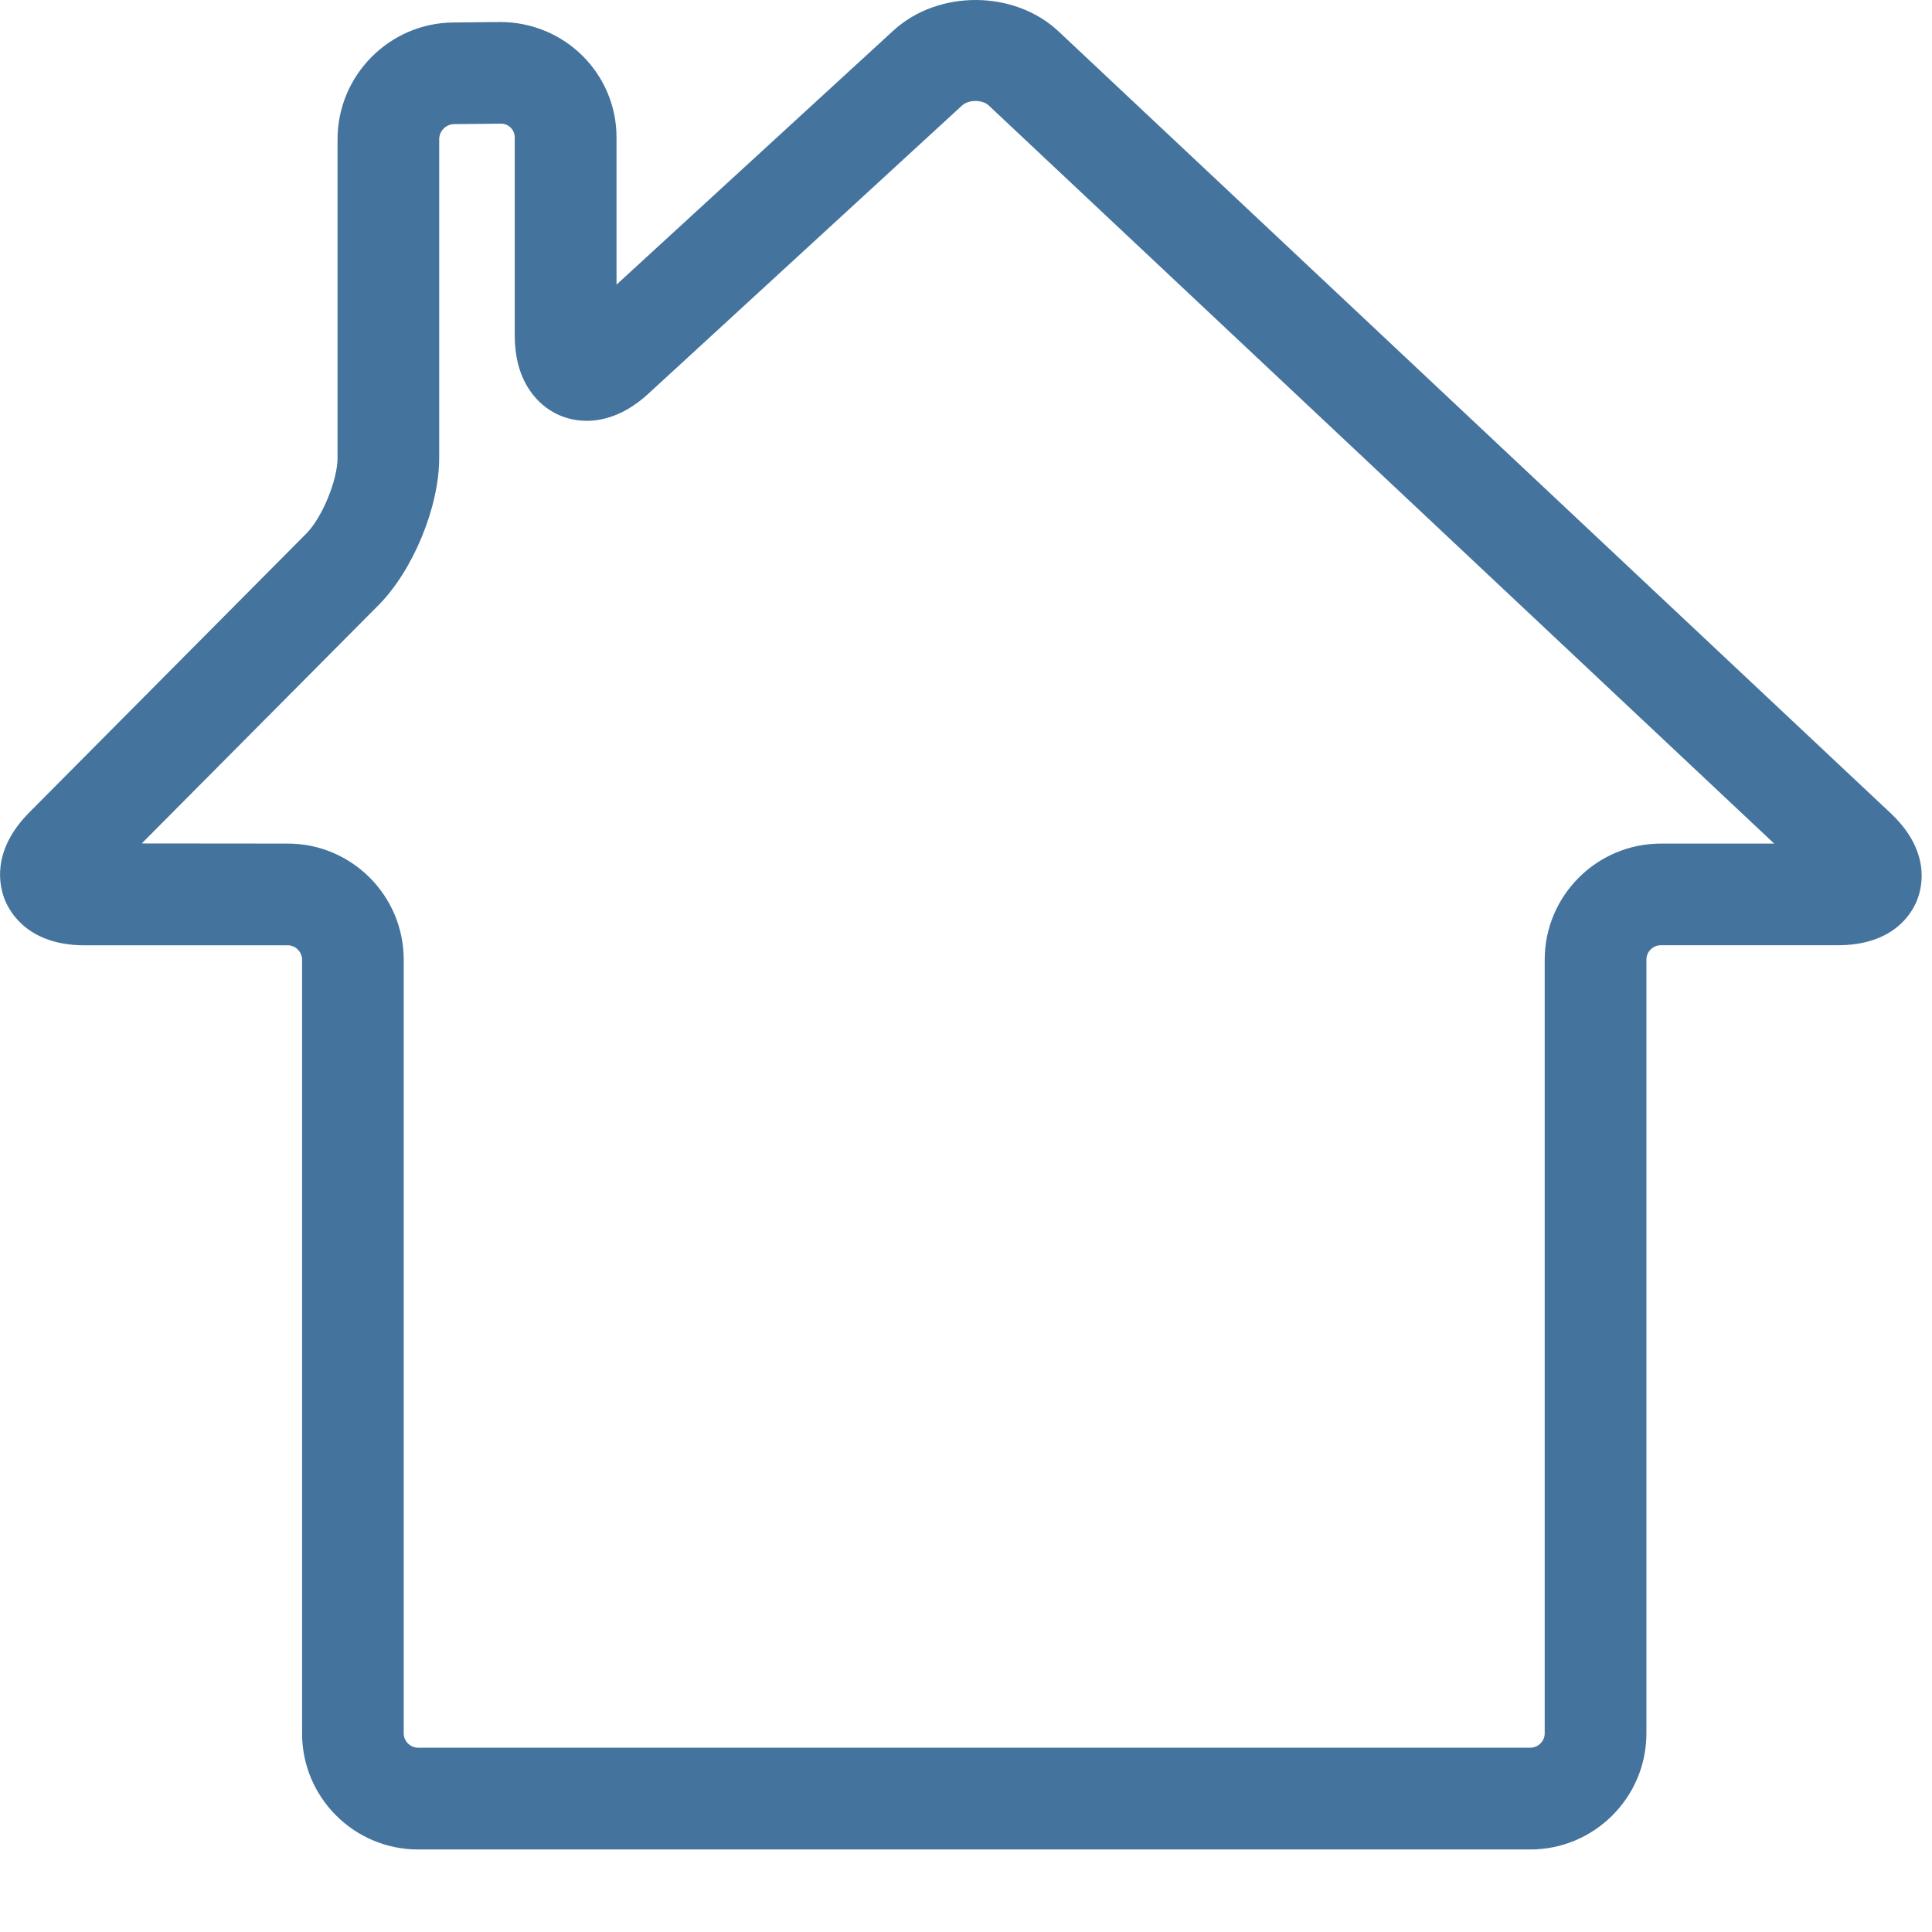
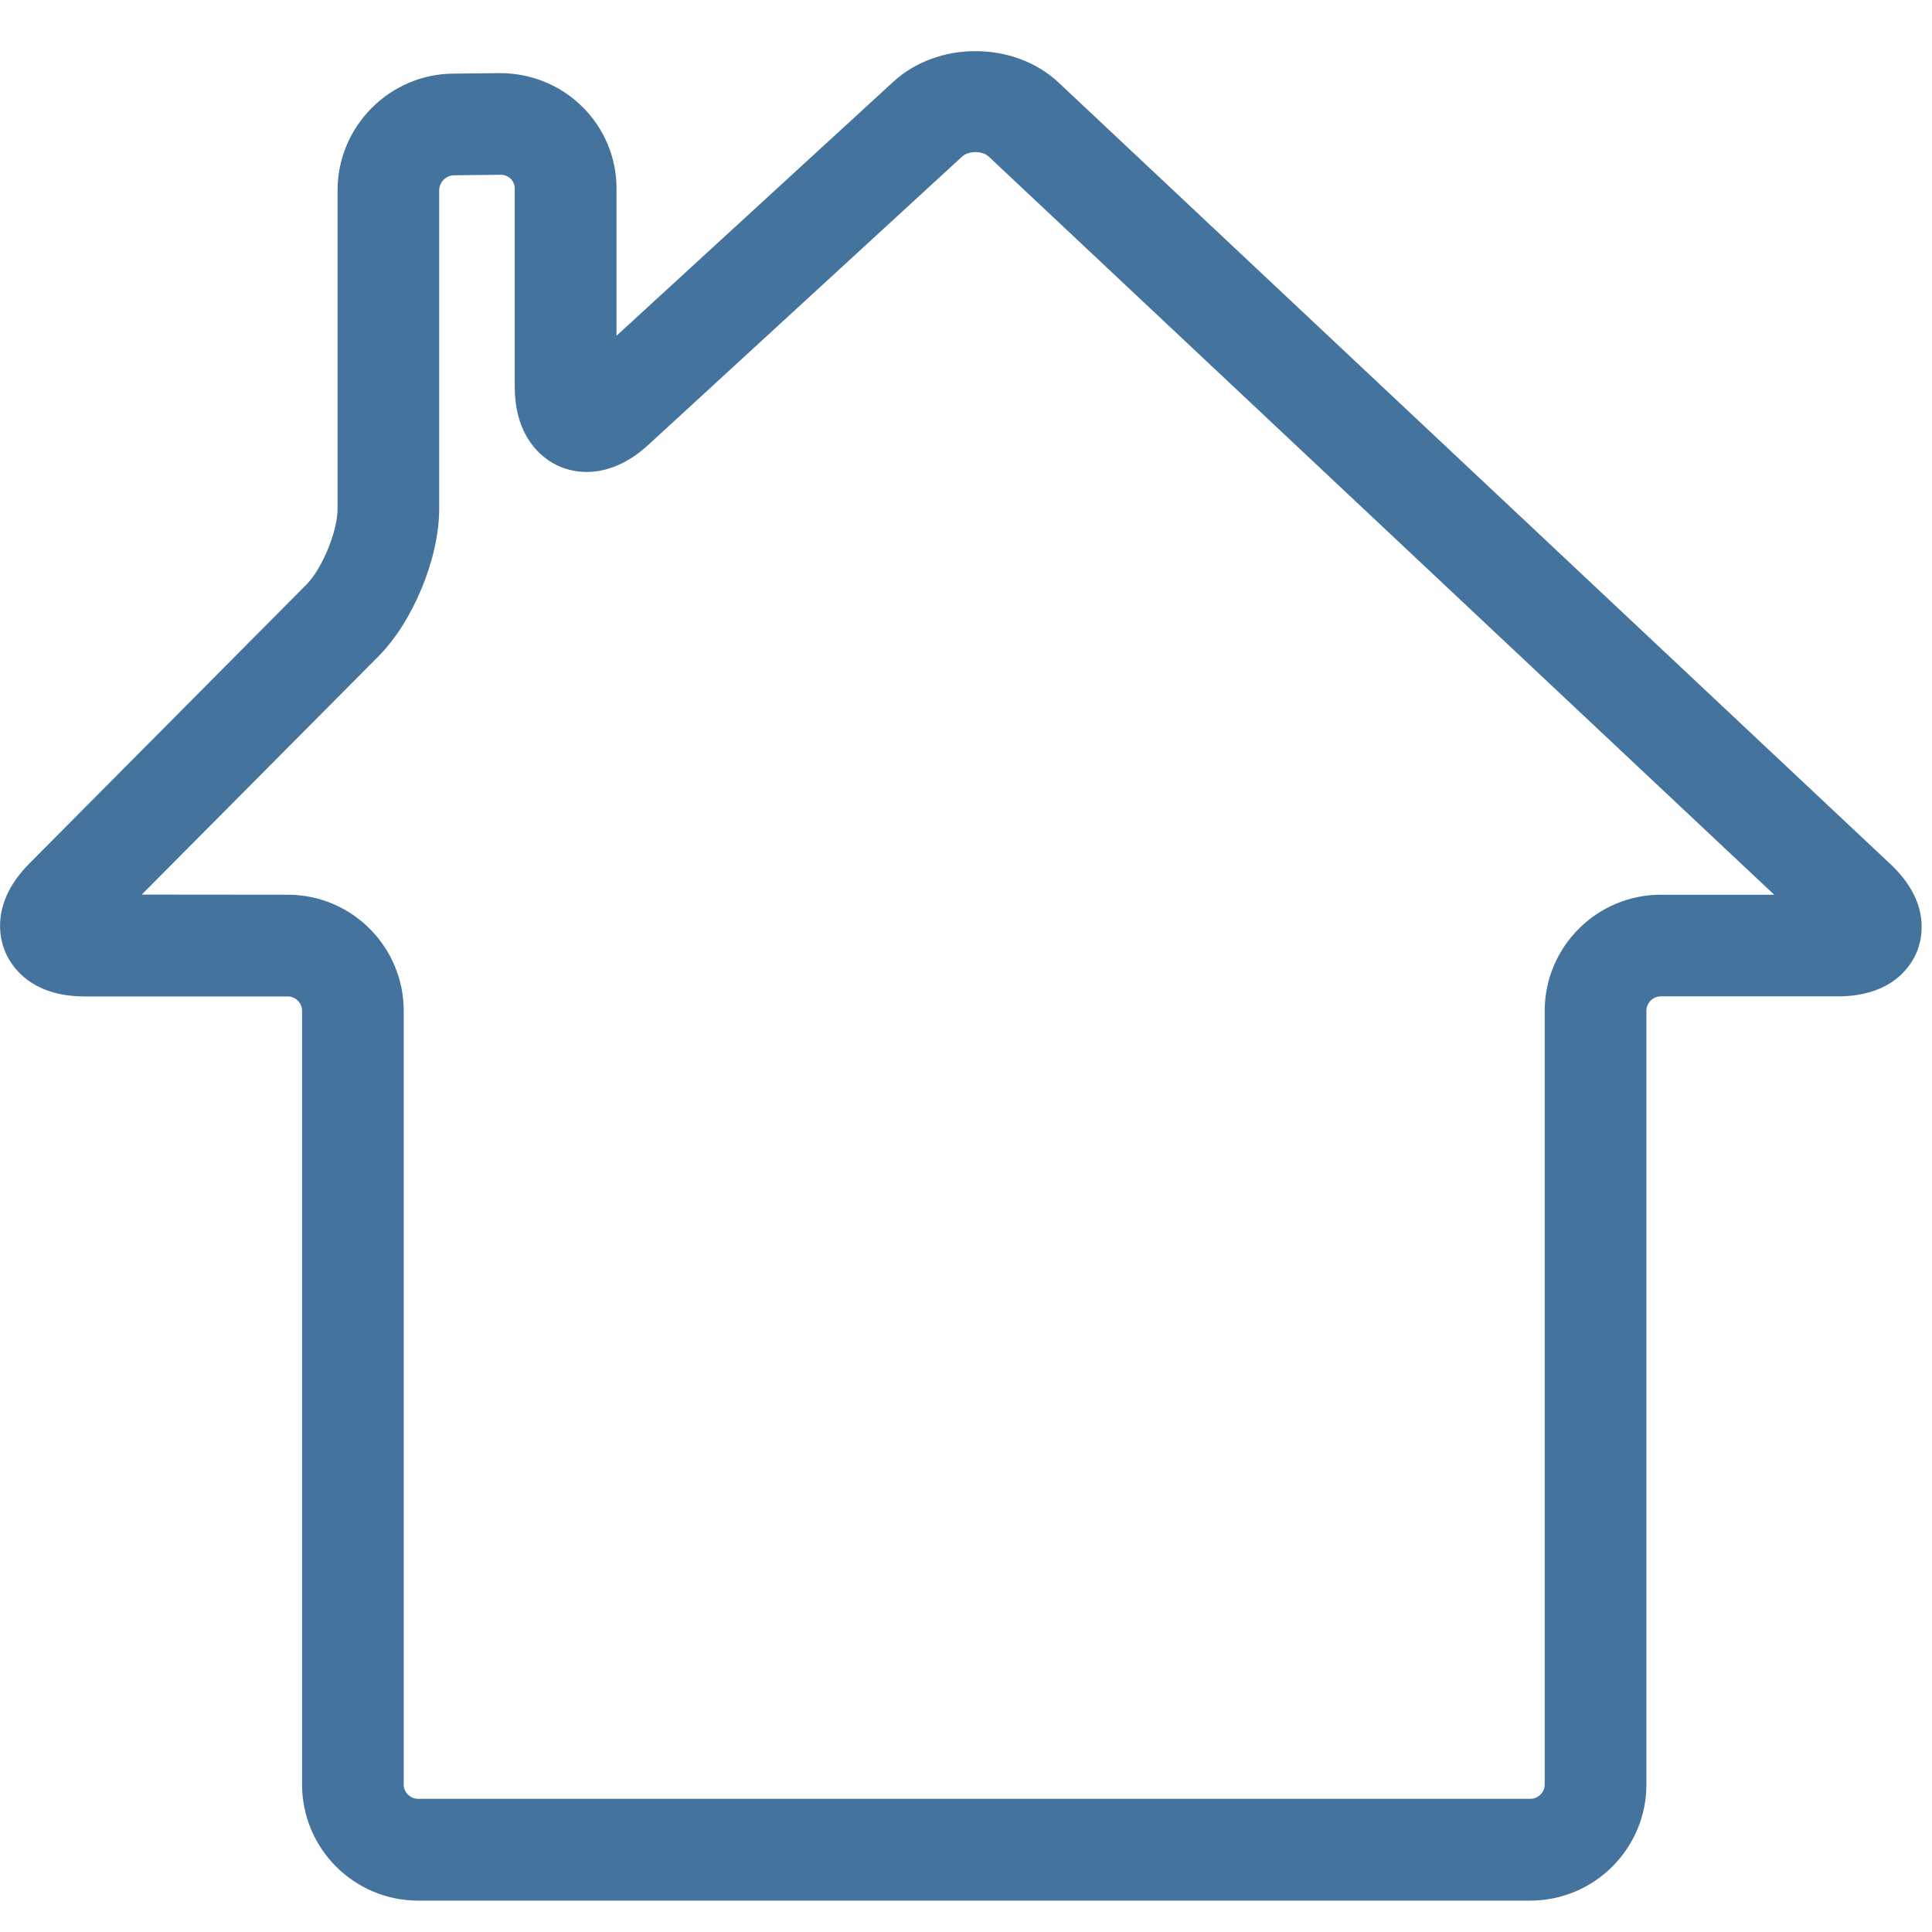
- <svg xmlns="http://www.w3.org/2000/svg" id="feller-1488" x="0px" y="0px" width="28px" height="28px" xml:space="preserve">
+ <svg xmlns="http://www.w3.org/2000/svg" id="feller-1488" x="0px" y="0px" width="28px" height="28px" viewBox="0 -0.741 28 28" xml:space="preserve">
  <path d="M22.178,26.804H6.059c-0.927,0-1.681-0.754-1.681-1.681V13.909c0-0.113-0.095-0.209-0.207-0.209H1.225   c-0.795,0-1.07-0.455-1.151-0.65c-0.082-0.196-0.21-0.712,0.352-1.277l4.014-4.041c0.228-0.229,0.452-0.772,0.452-1.096V2.018   c0-0.926,0.752-1.685,1.677-1.692l0.678-0.007c0.938,0,1.688,0.75,1.688,1.672v2.134l4.015-3.684   c0.649-0.593,1.748-0.586,2.387,0.01L27.395,11.78c0.585,0.546,0.468,1.065,0.39,1.262c-0.077,0.198-0.346,0.657-1.15,0.657H24.07   c-0.115,0-0.209,0.094-0.209,0.209v11.214C23.861,26.05,23.105,26.804,22.178,26.804L22.178,26.804z M2.054,12.224l2.117,0.002   c0.927,0,1.68,0.755,1.68,1.683v11.214c0,0.112,0.095,0.206,0.208,0.206h16.119c0.113,0,0.209-0.094,0.209-0.206V13.909   c0-0.928,0.756-1.683,1.684-1.683h1.642L14.328,1.527c-0.09-0.084-0.288-0.086-0.384,0.001L9.392,5.71   C9.041,6.032,8.715,6.099,8.504,6.099c-0.347,0-0.655-0.171-0.845-0.47C7.527,5.421,7.46,5.164,7.46,4.862V1.991   c0-0.109-0.089-0.199-0.199-0.199L6.581,1.799C6.463,1.8,6.365,1.9,6.365,2.018v4.618c0,0.711-0.378,1.629-0.879,2.134L2.054,12.224   L2.054,12.224z" style="fill: #44739e" />
</svg>
